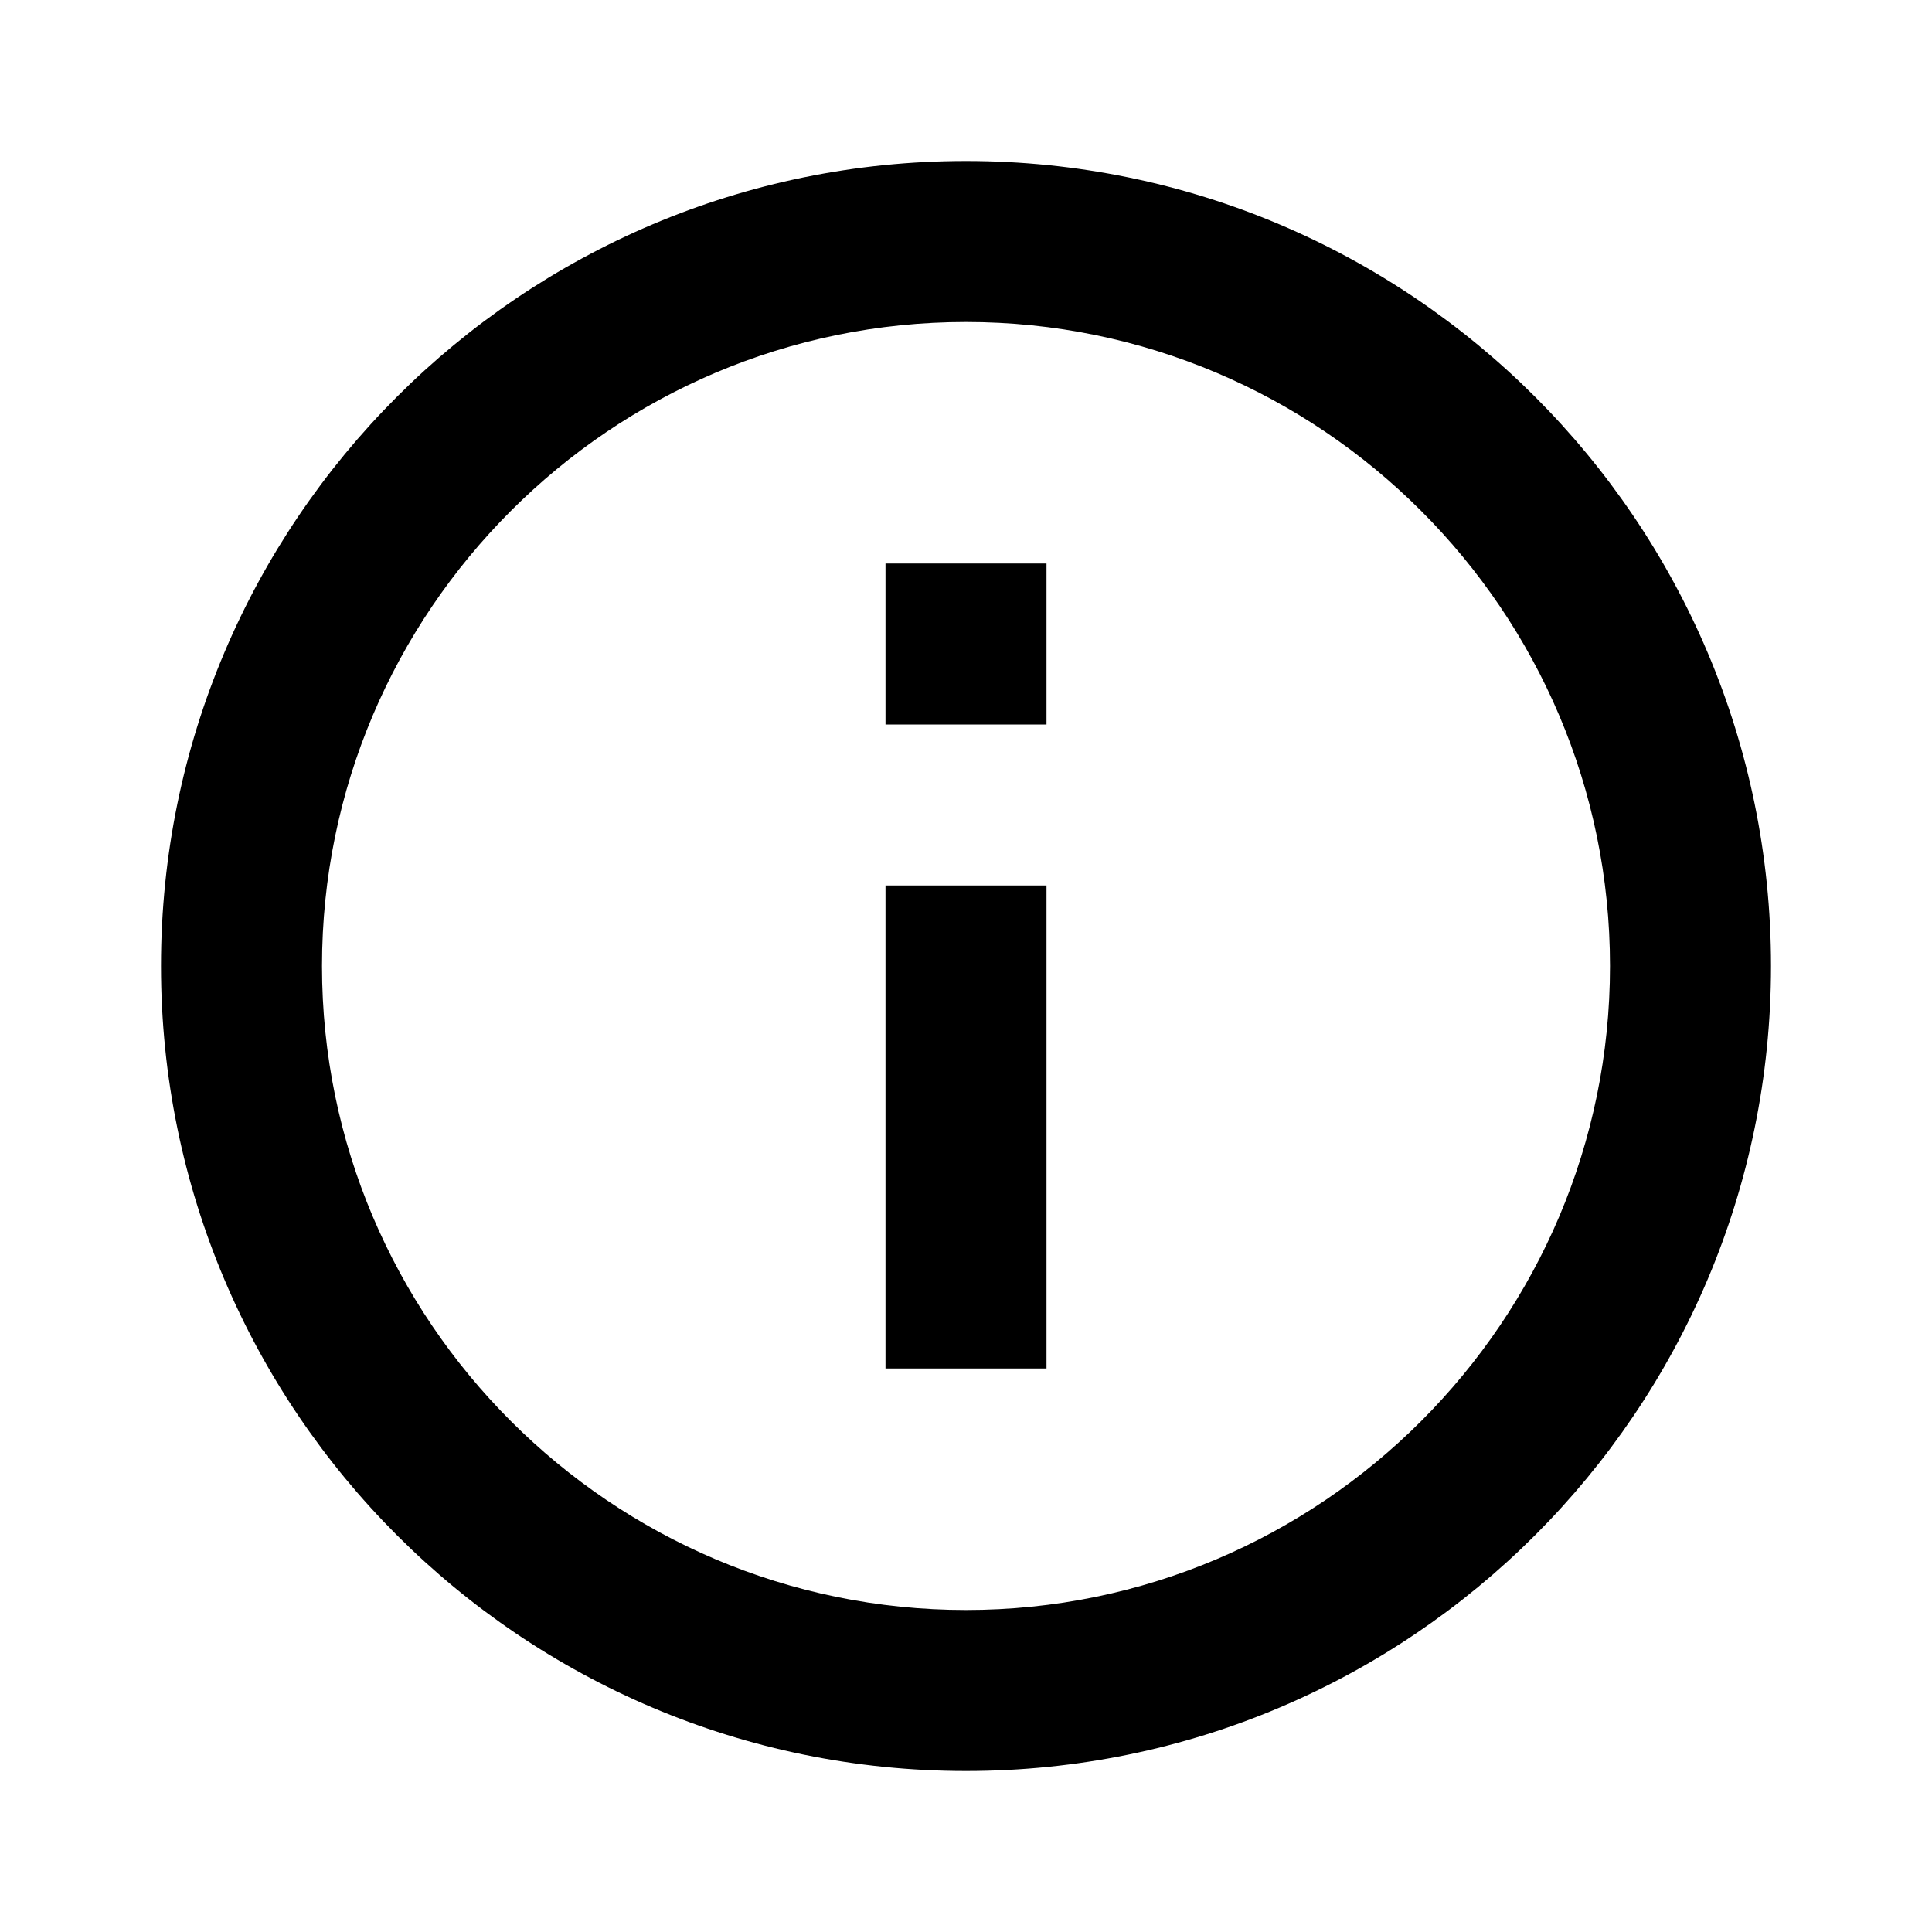
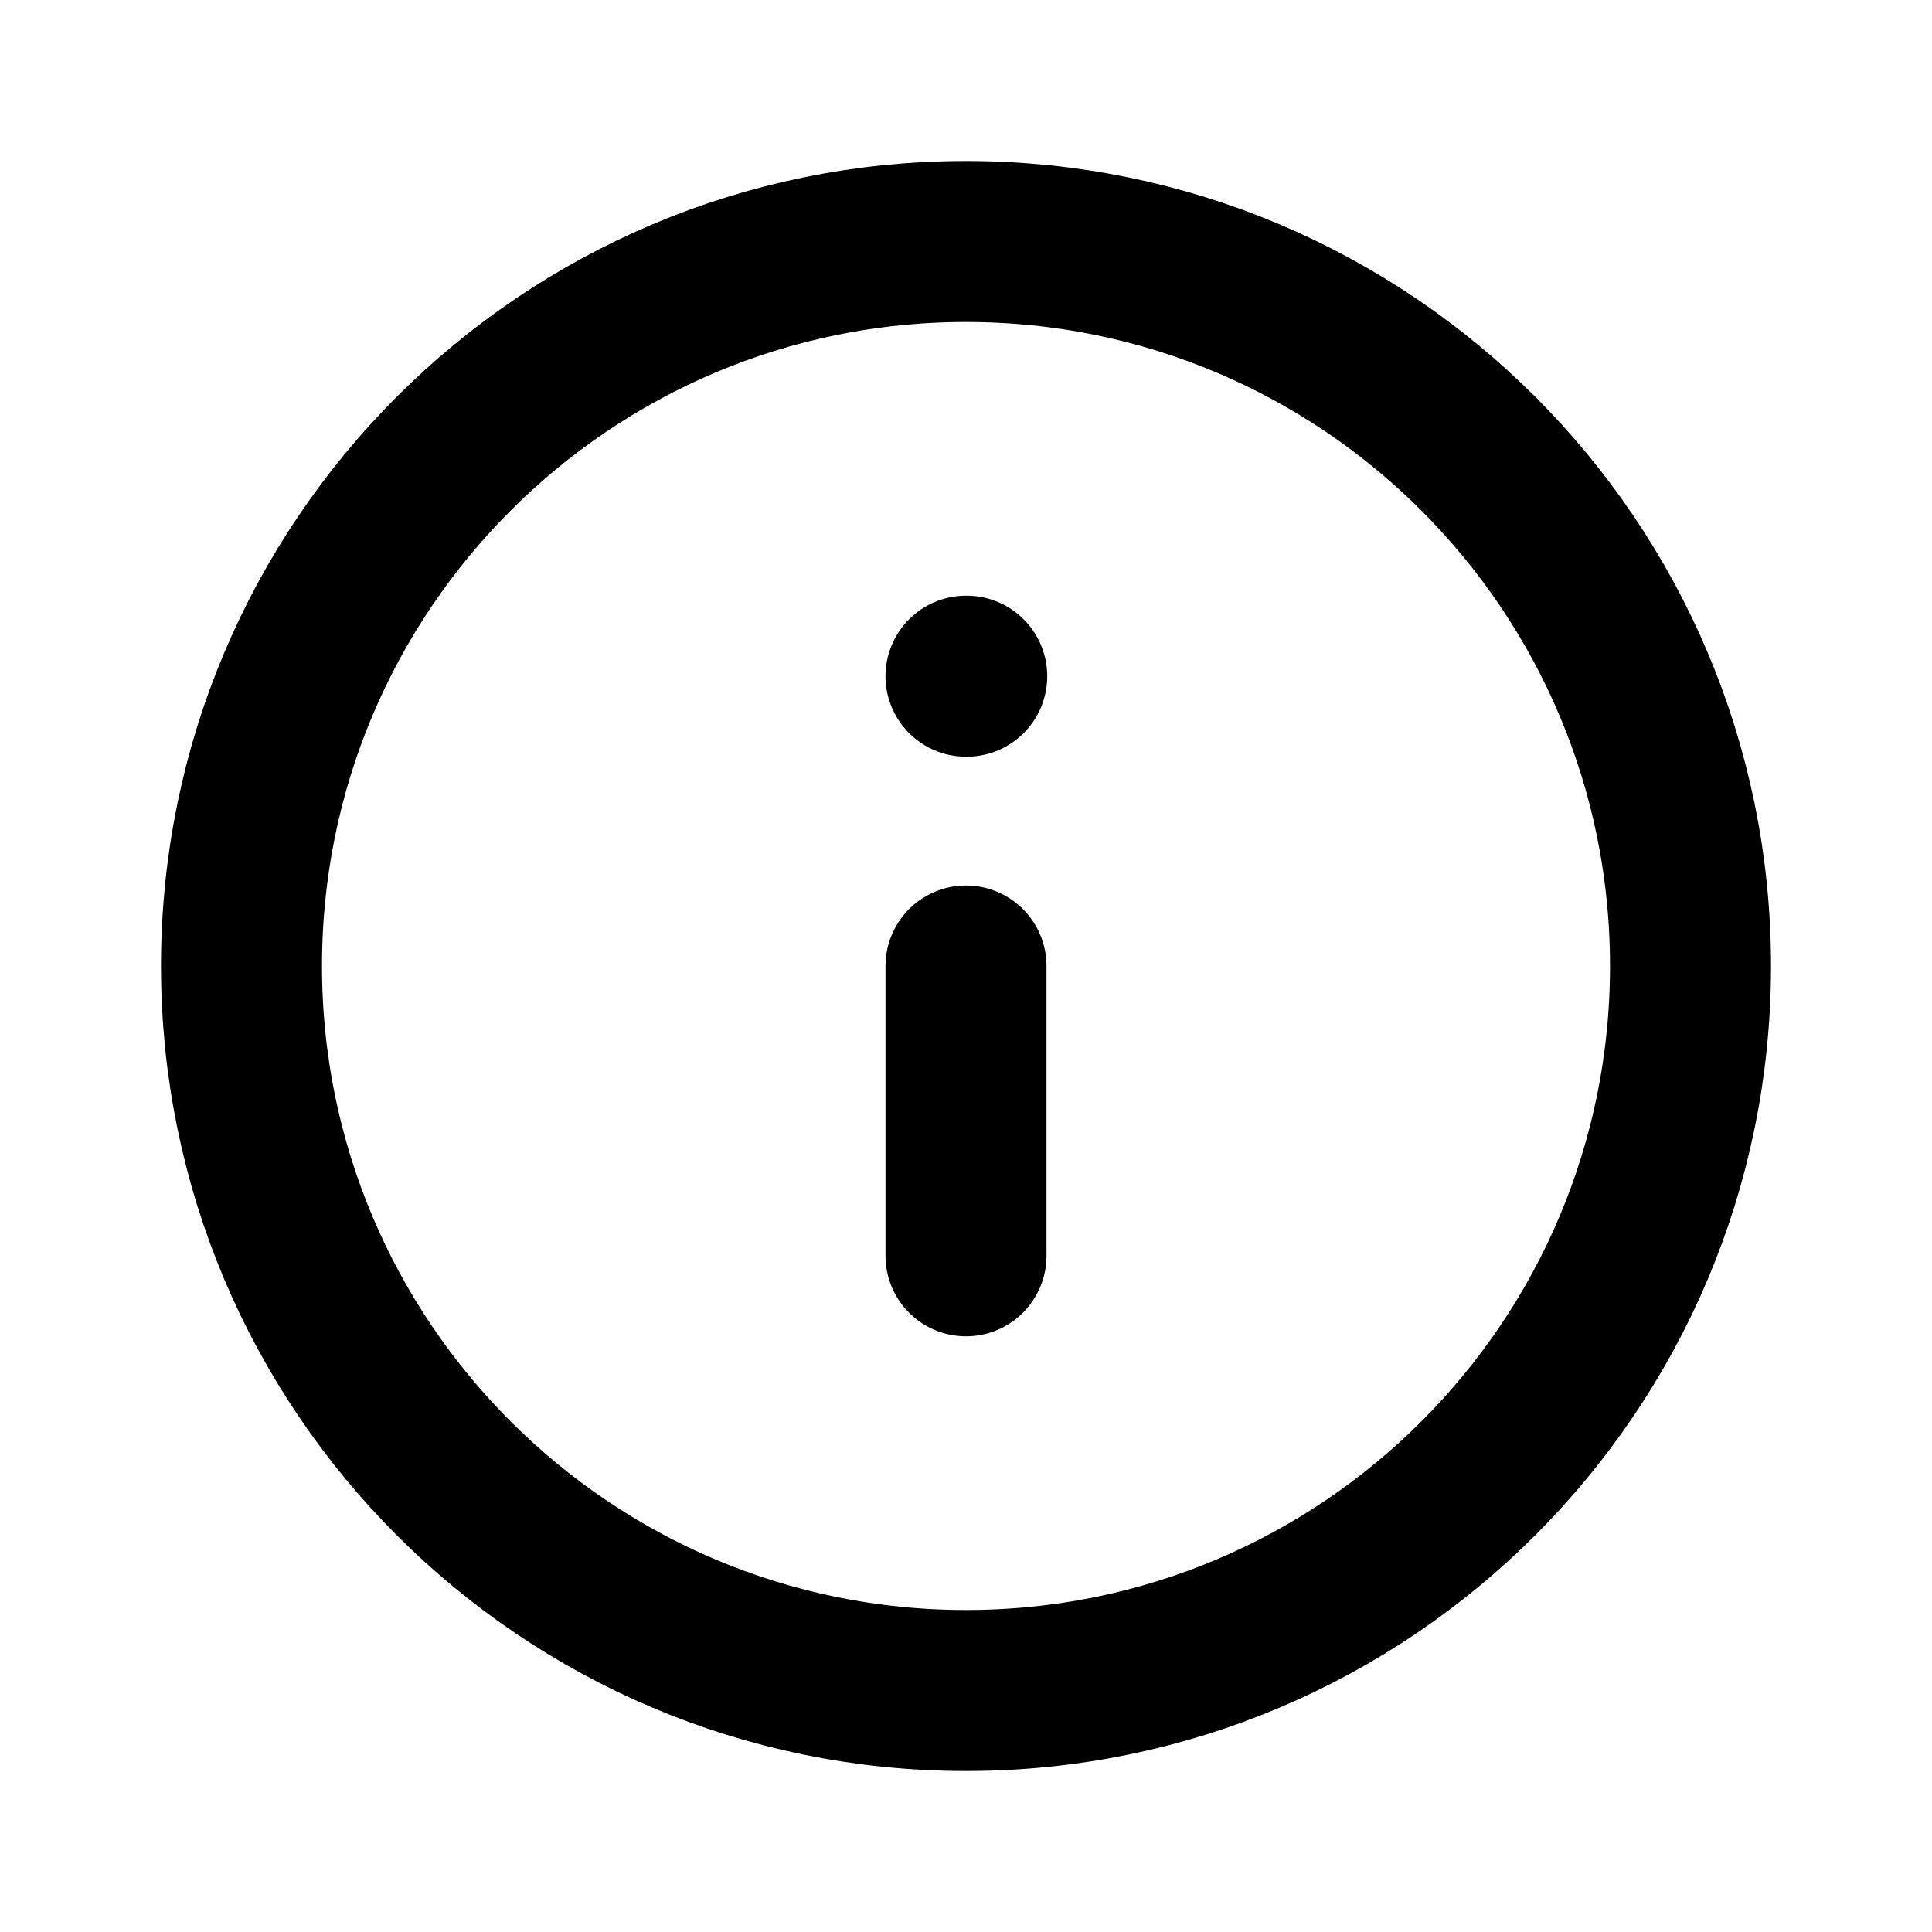
<svg xmlns="http://www.w3.org/2000/svg" width="24" height="24" viewBox="0 0 24 24" fill="none">
-   <path d="M11 7H13V9H11V7ZM11 11H13V17H11V11ZM12 2C6.48 2 2 6.48 2 12C2 17.52 6.48 22 12 22C17.52 22 22 17.52 22 12C22 6.48 17.52 2 12 2ZM12 20C7.59 20 4 16.41 4 12C4 7.59 7.59 4 12 4C16.41 4 20 7.59 20 12C20 16.41 16.41 20 12 20Z" fill="currentColor" />
+   <path d="M12 15.6V12M12 8.4H12.009M21 12C21 16.971 16.971 21 12 21C7.029 21 3 16.971 3 12C3 7.029 7.029 3 12 3C16.971 3 21 7.029 21 12Z" stroke="currentColor" stroke-width="2" stroke-linecap="round" stroke-linejoin="round" />
</svg>
